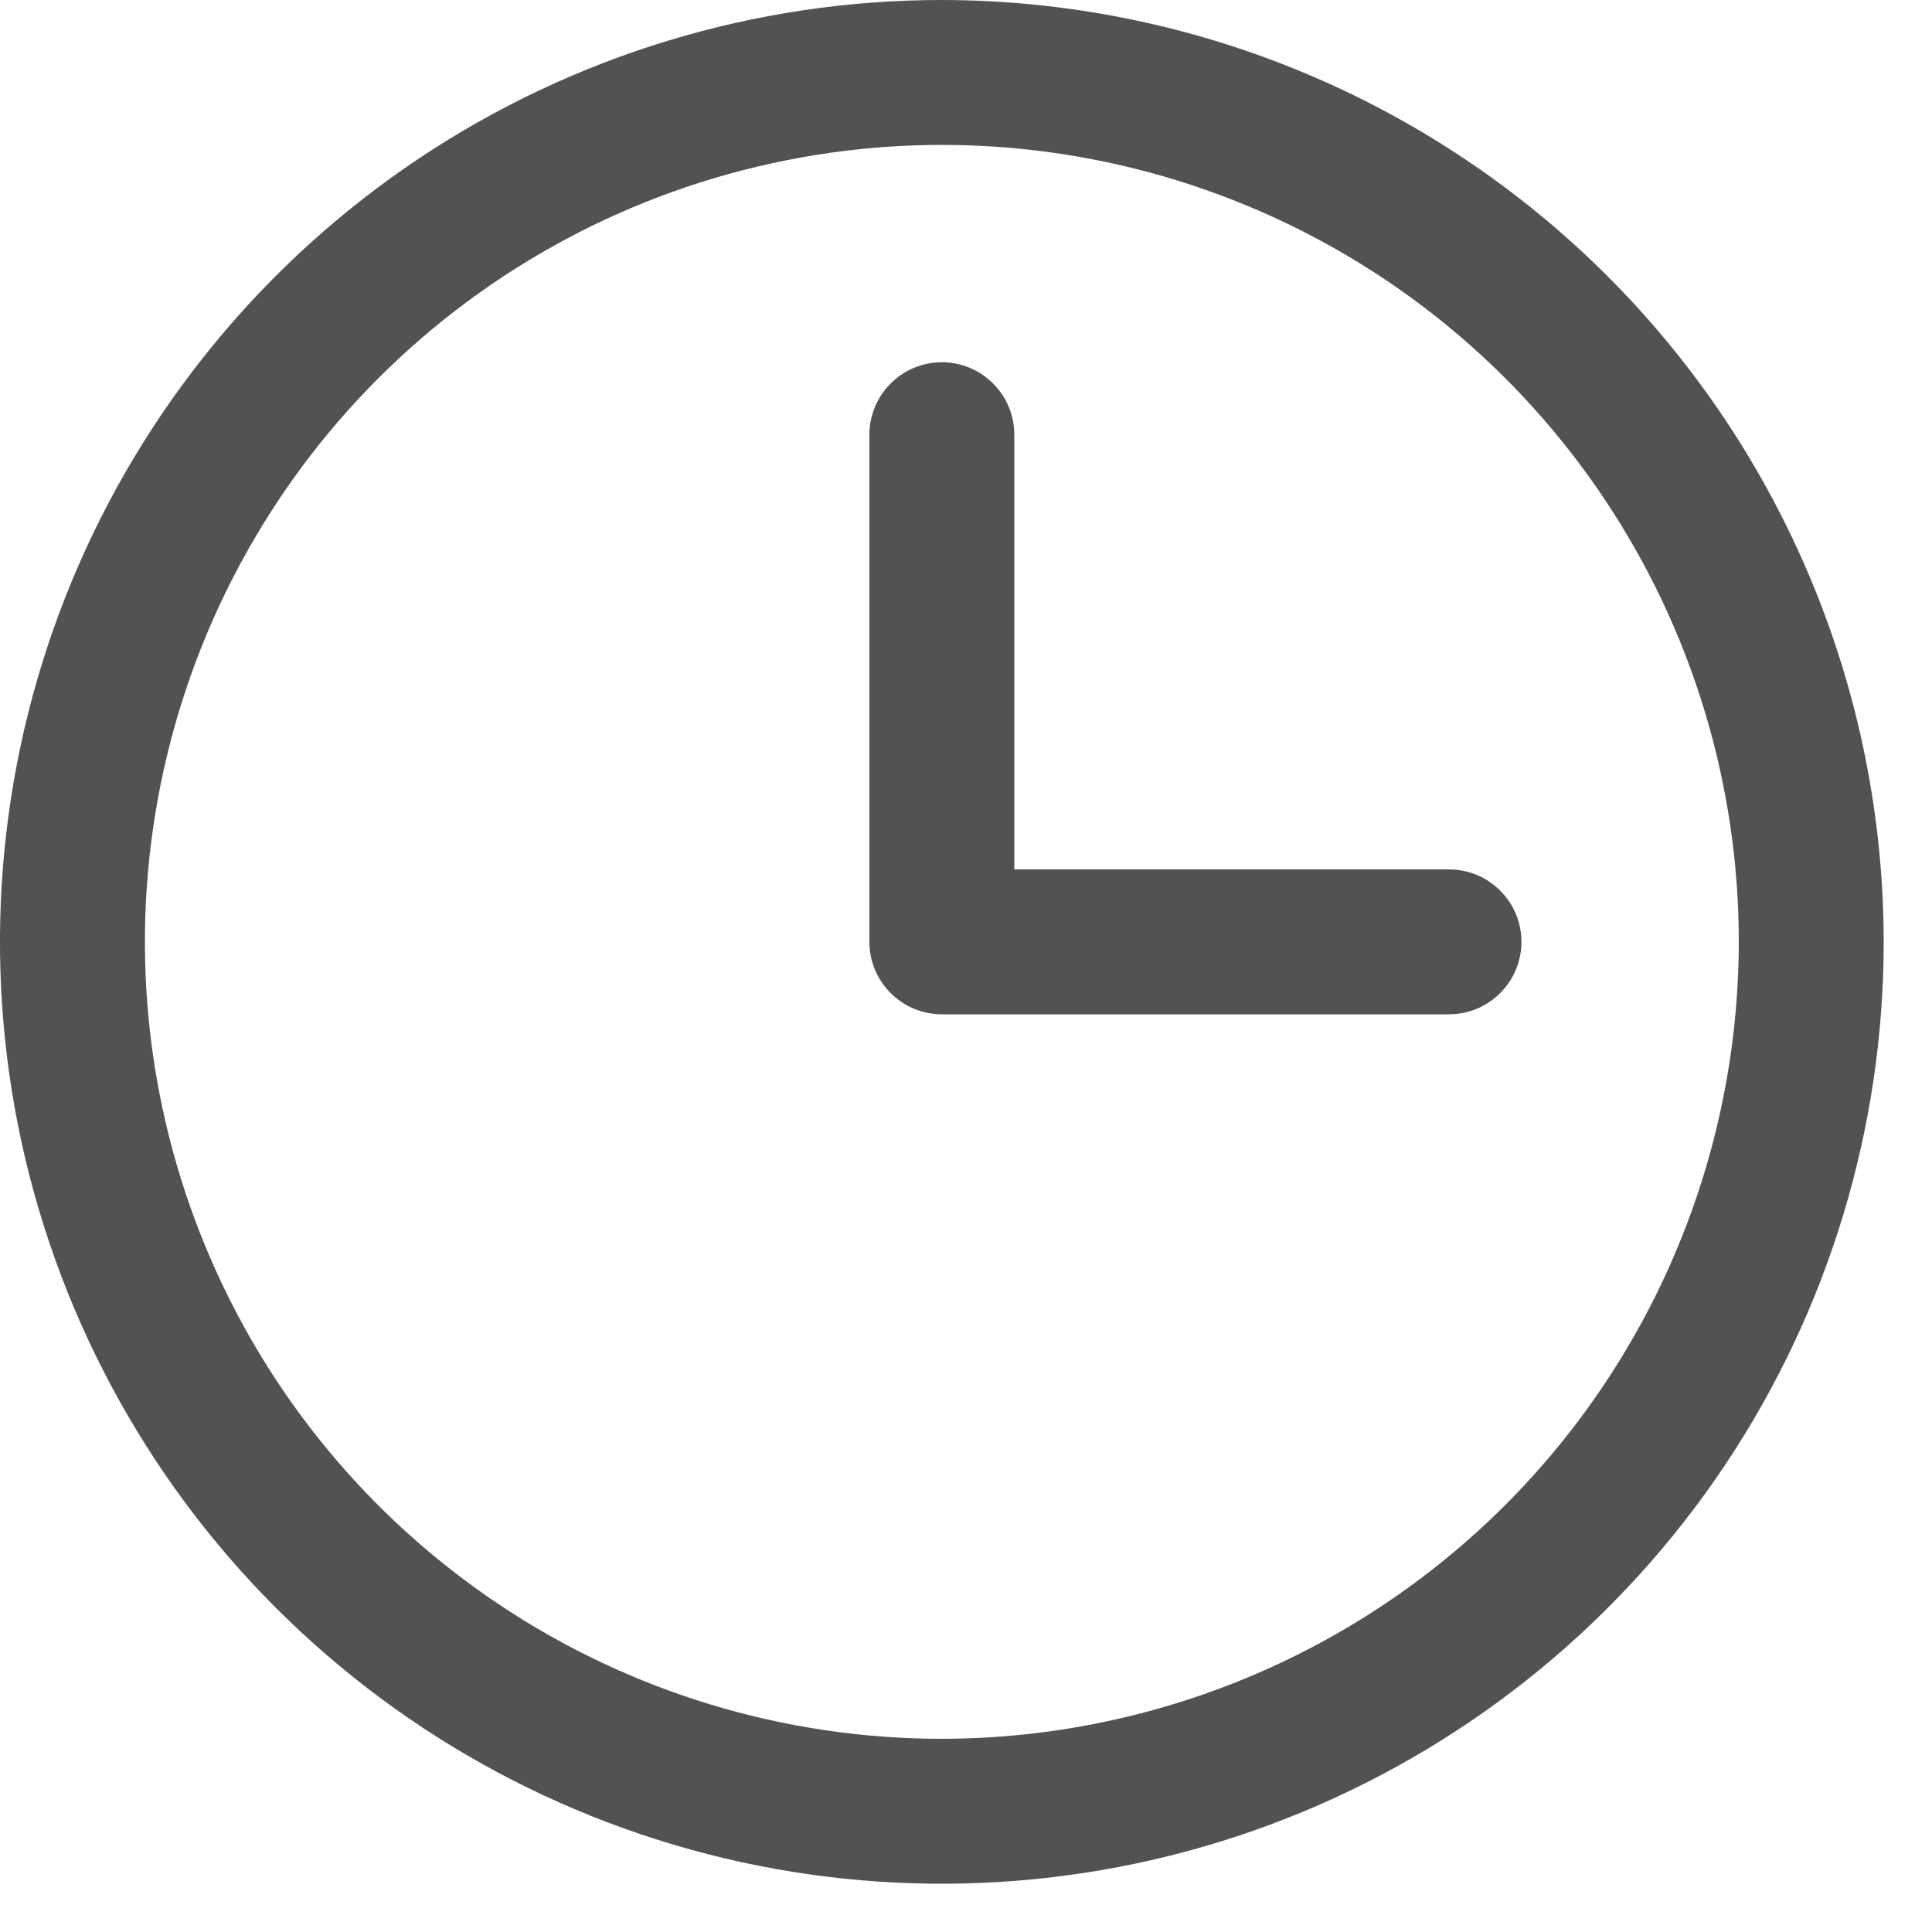
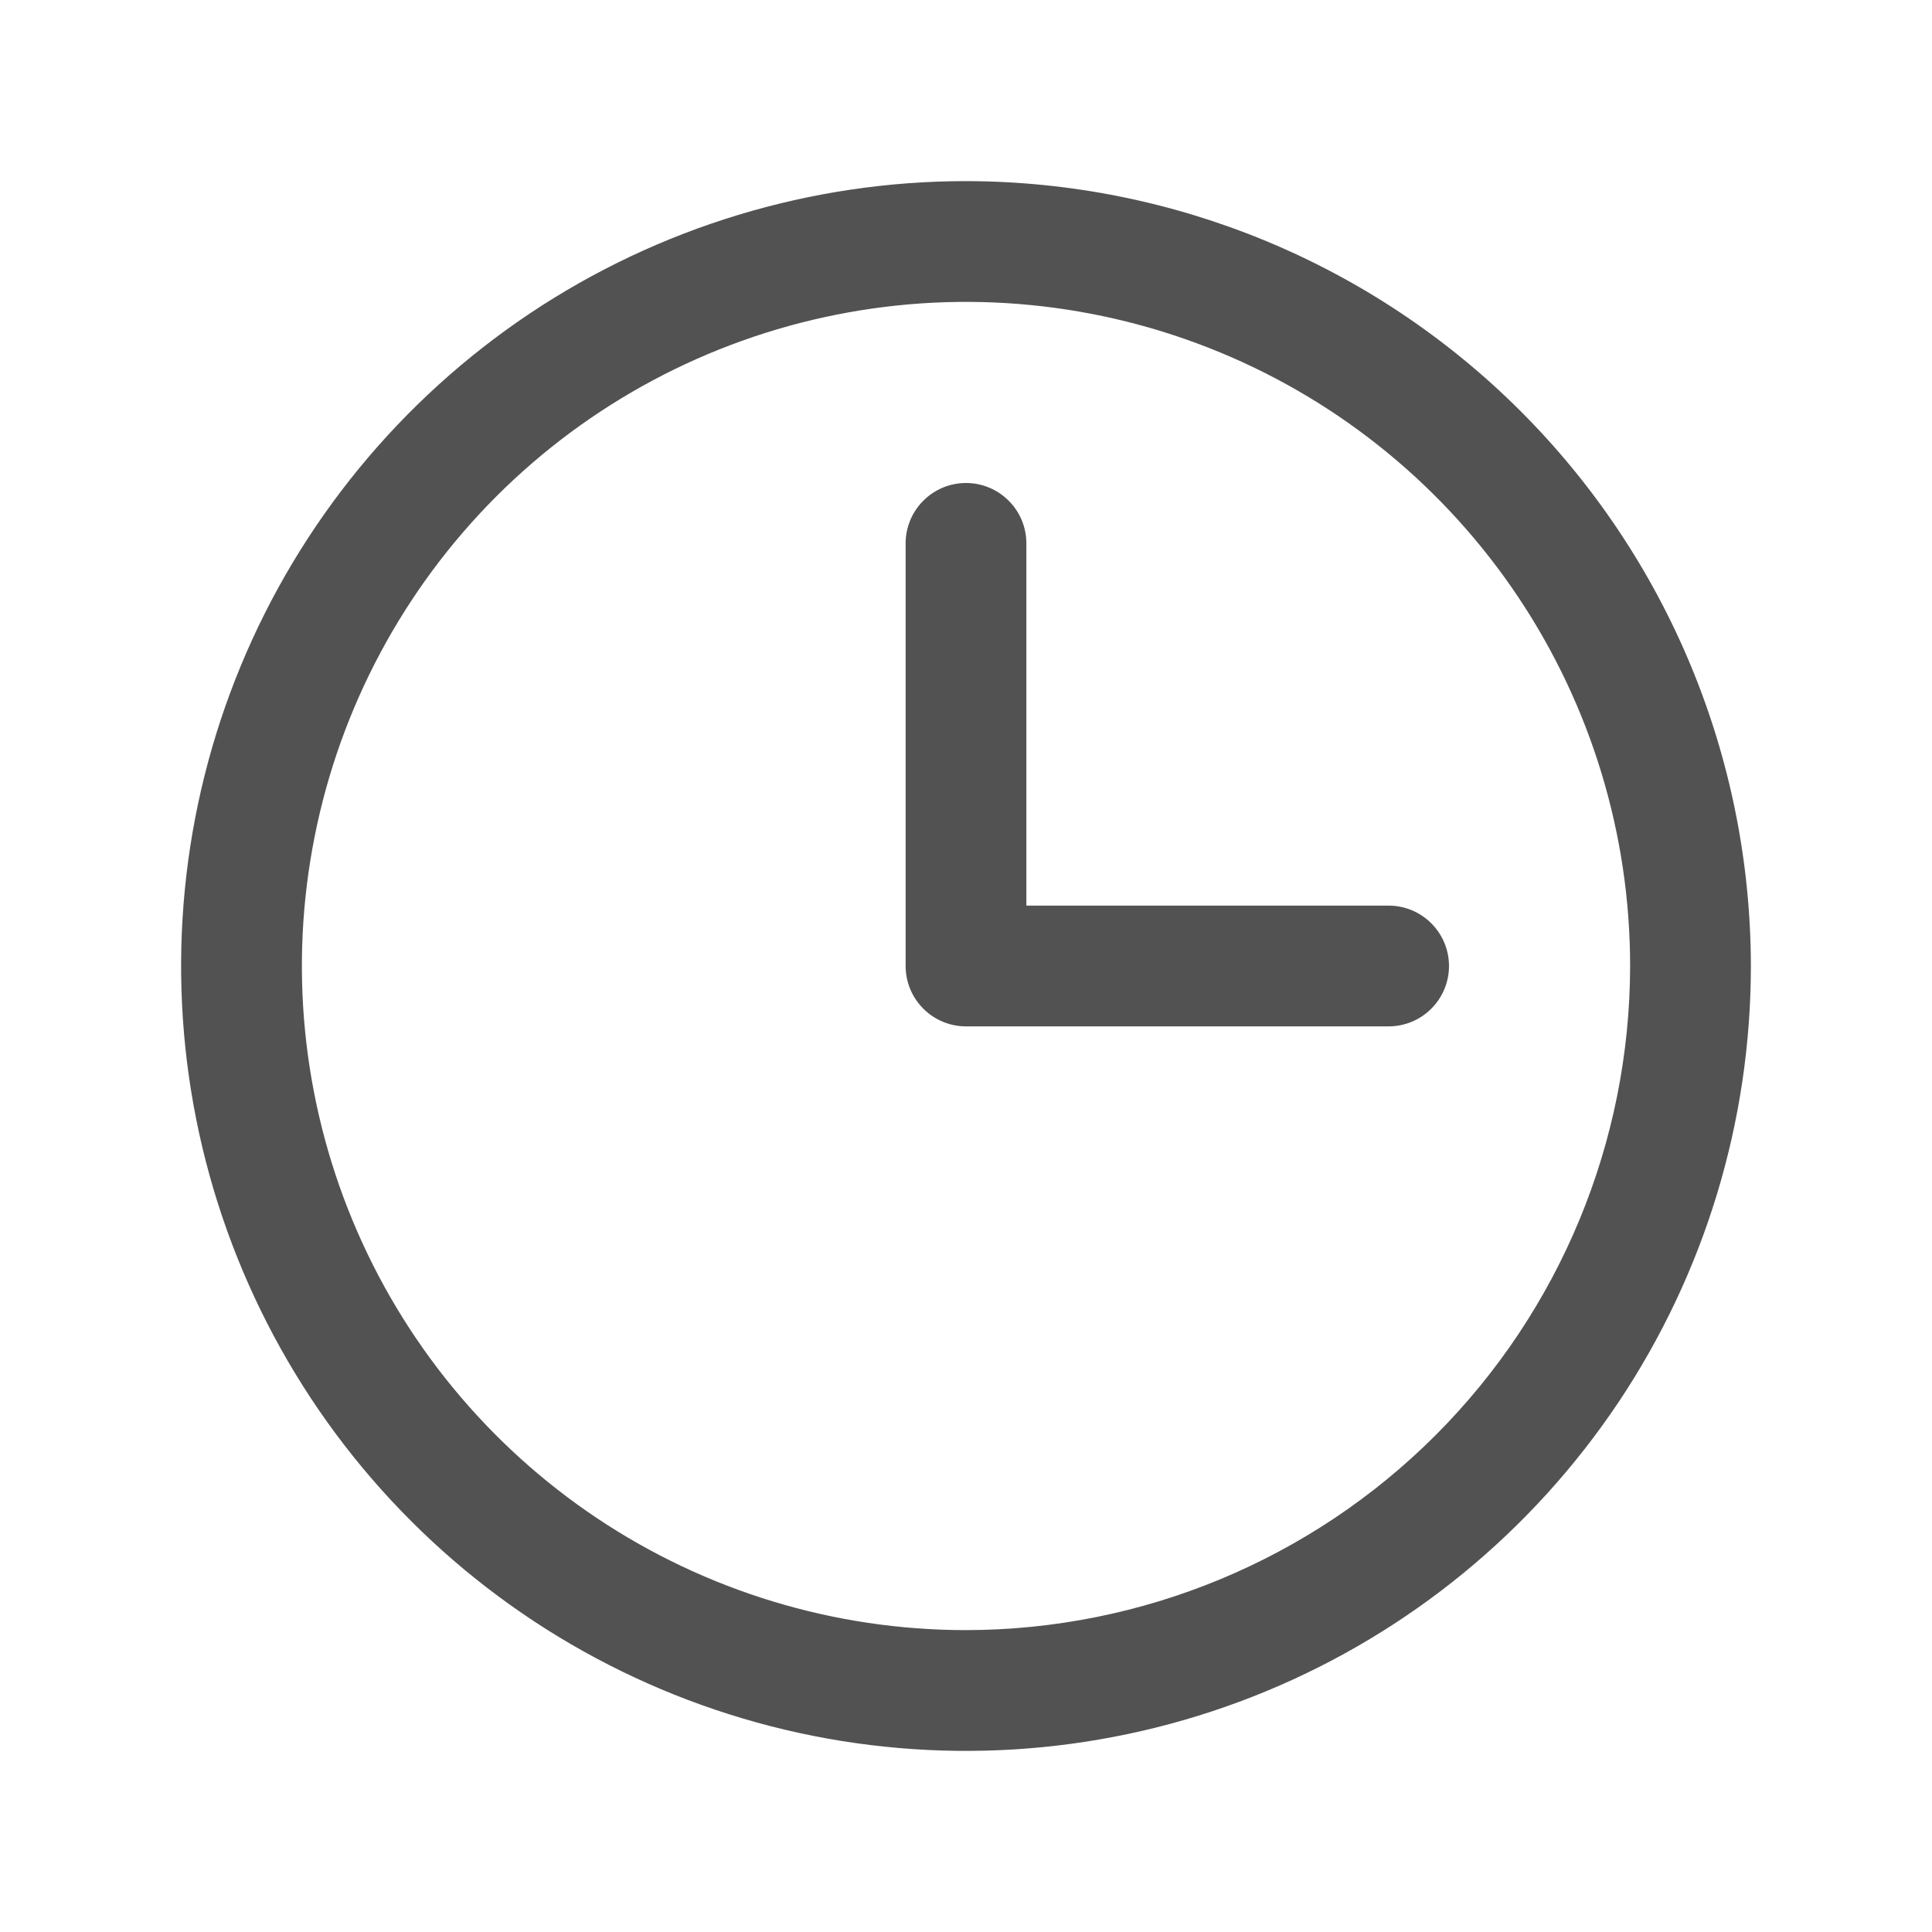
- <svg xmlns="http://www.w3.org/2000/svg" width="20" height="20" viewBox="0 0 20 20" fill="none">
-   <path d="M9.75 0C7.822 0 5.937 0.572 4.333 1.643C2.73 2.715 1.48 4.237 0.742 6.019C0.004 7.8 -0.189 9.761 0.187 11.652C0.564 13.543 1.492 15.281 2.856 16.644C4.219 18.008 5.957 18.936 7.848 19.313C9.739 19.689 11.7 19.496 13.481 18.758C15.263 18.02 16.785 16.77 17.857 15.167C18.928 13.563 19.5 11.678 19.5 9.75C19.497 7.165 18.469 4.687 16.641 2.859C14.813 1.031 12.335 0.003 9.75 0ZM9.75 18C8.118 18 6.523 17.516 5.167 16.61C3.81 15.703 2.752 14.415 2.128 12.907C1.504 11.4 1.34 9.741 1.659 8.14C1.977 6.54 2.763 5.07 3.916 3.916C5.07 2.763 6.54 1.977 8.141 1.659C9.741 1.34 11.4 1.504 12.907 2.128C14.415 2.752 15.703 3.81 16.61 5.167C17.516 6.523 18 8.118 18 9.75C17.997 11.937 17.128 14.034 15.581 15.581C14.034 17.128 11.937 17.997 9.75 18ZM15.75 9.75C15.75 9.949 15.671 10.14 15.53 10.28C15.39 10.421 15.199 10.5 15 10.5H9.75C9.551 10.5 9.36 10.421 9.22 10.28C9.079 10.14 9 9.949 9 9.75V4.5C9 4.301 9.079 4.11 9.22 3.97C9.36 3.829 9.551 3.75 9.75 3.75C9.949 3.75 10.14 3.829 10.28 3.97C10.421 4.11 10.5 4.301 10.5 4.5V9H15C15.199 9 15.39 9.079 15.53 9.22C15.671 9.36 15.75 9.551 15.75 9.75Z" fill="#525252" />
+ <svg xmlns="http://www.w3.org/2000/svg" width="24" height="24" viewBox="0 0 24 24" fill="none">
+   <path d="M12 2.25C10.072 2.25 8.187 2.822 6.583 3.893C4.98 4.965 3.73 6.487 2.992 8.269C2.254 10.05 2.061 12.011 2.437 13.902C2.814 15.793 3.742 17.531 5.106 18.894C6.469 20.258 8.207 21.186 10.098 21.563C11.989 21.939 13.95 21.746 15.731 21.008C17.513 20.27 19.035 19.02 20.107 17.417C21.178 15.813 21.75 13.928 21.75 12C21.747 9.415 20.719 6.937 18.891 5.109C17.063 3.281 14.585 2.253 12 2.25ZM12 20.25C10.368 20.25 8.773 19.766 7.417 18.86C6.06 17.953 5.002 16.665 4.378 15.157C3.754 13.65 3.59 11.991 3.909 10.39C4.227 8.79 5.013 7.32 6.166 6.166C7.32 5.013 8.79 4.227 10.39 3.909C11.991 3.59 13.65 3.754 15.157 4.378C16.665 5.002 17.953 6.06 18.86 7.417C19.766 8.773 20.25 10.368 20.25 12C20.247 14.187 19.378 16.284 17.831 17.831C16.284 19.378 14.187 20.247 12 20.25ZM18 12C18 12.199 17.921 12.39 17.78 12.53C17.64 12.671 17.449 12.75 17.25 12.75H12C11.801 12.75 11.61 12.671 11.47 12.53C11.329 12.39 11.25 12.199 11.25 12V6.75C11.25 6.551 11.329 6.36 11.47 6.22C11.61 6.079 11.801 6 12 6C12.199 6 12.39 6.079 12.53 6.22C12.671 6.36 12.75 6.551 12.75 6.75V11.25H17.25C17.449 11.25 17.64 11.329 17.78 11.47C17.921 11.61 18 11.801 18 12Z" fill="#525252" />
</svg>
